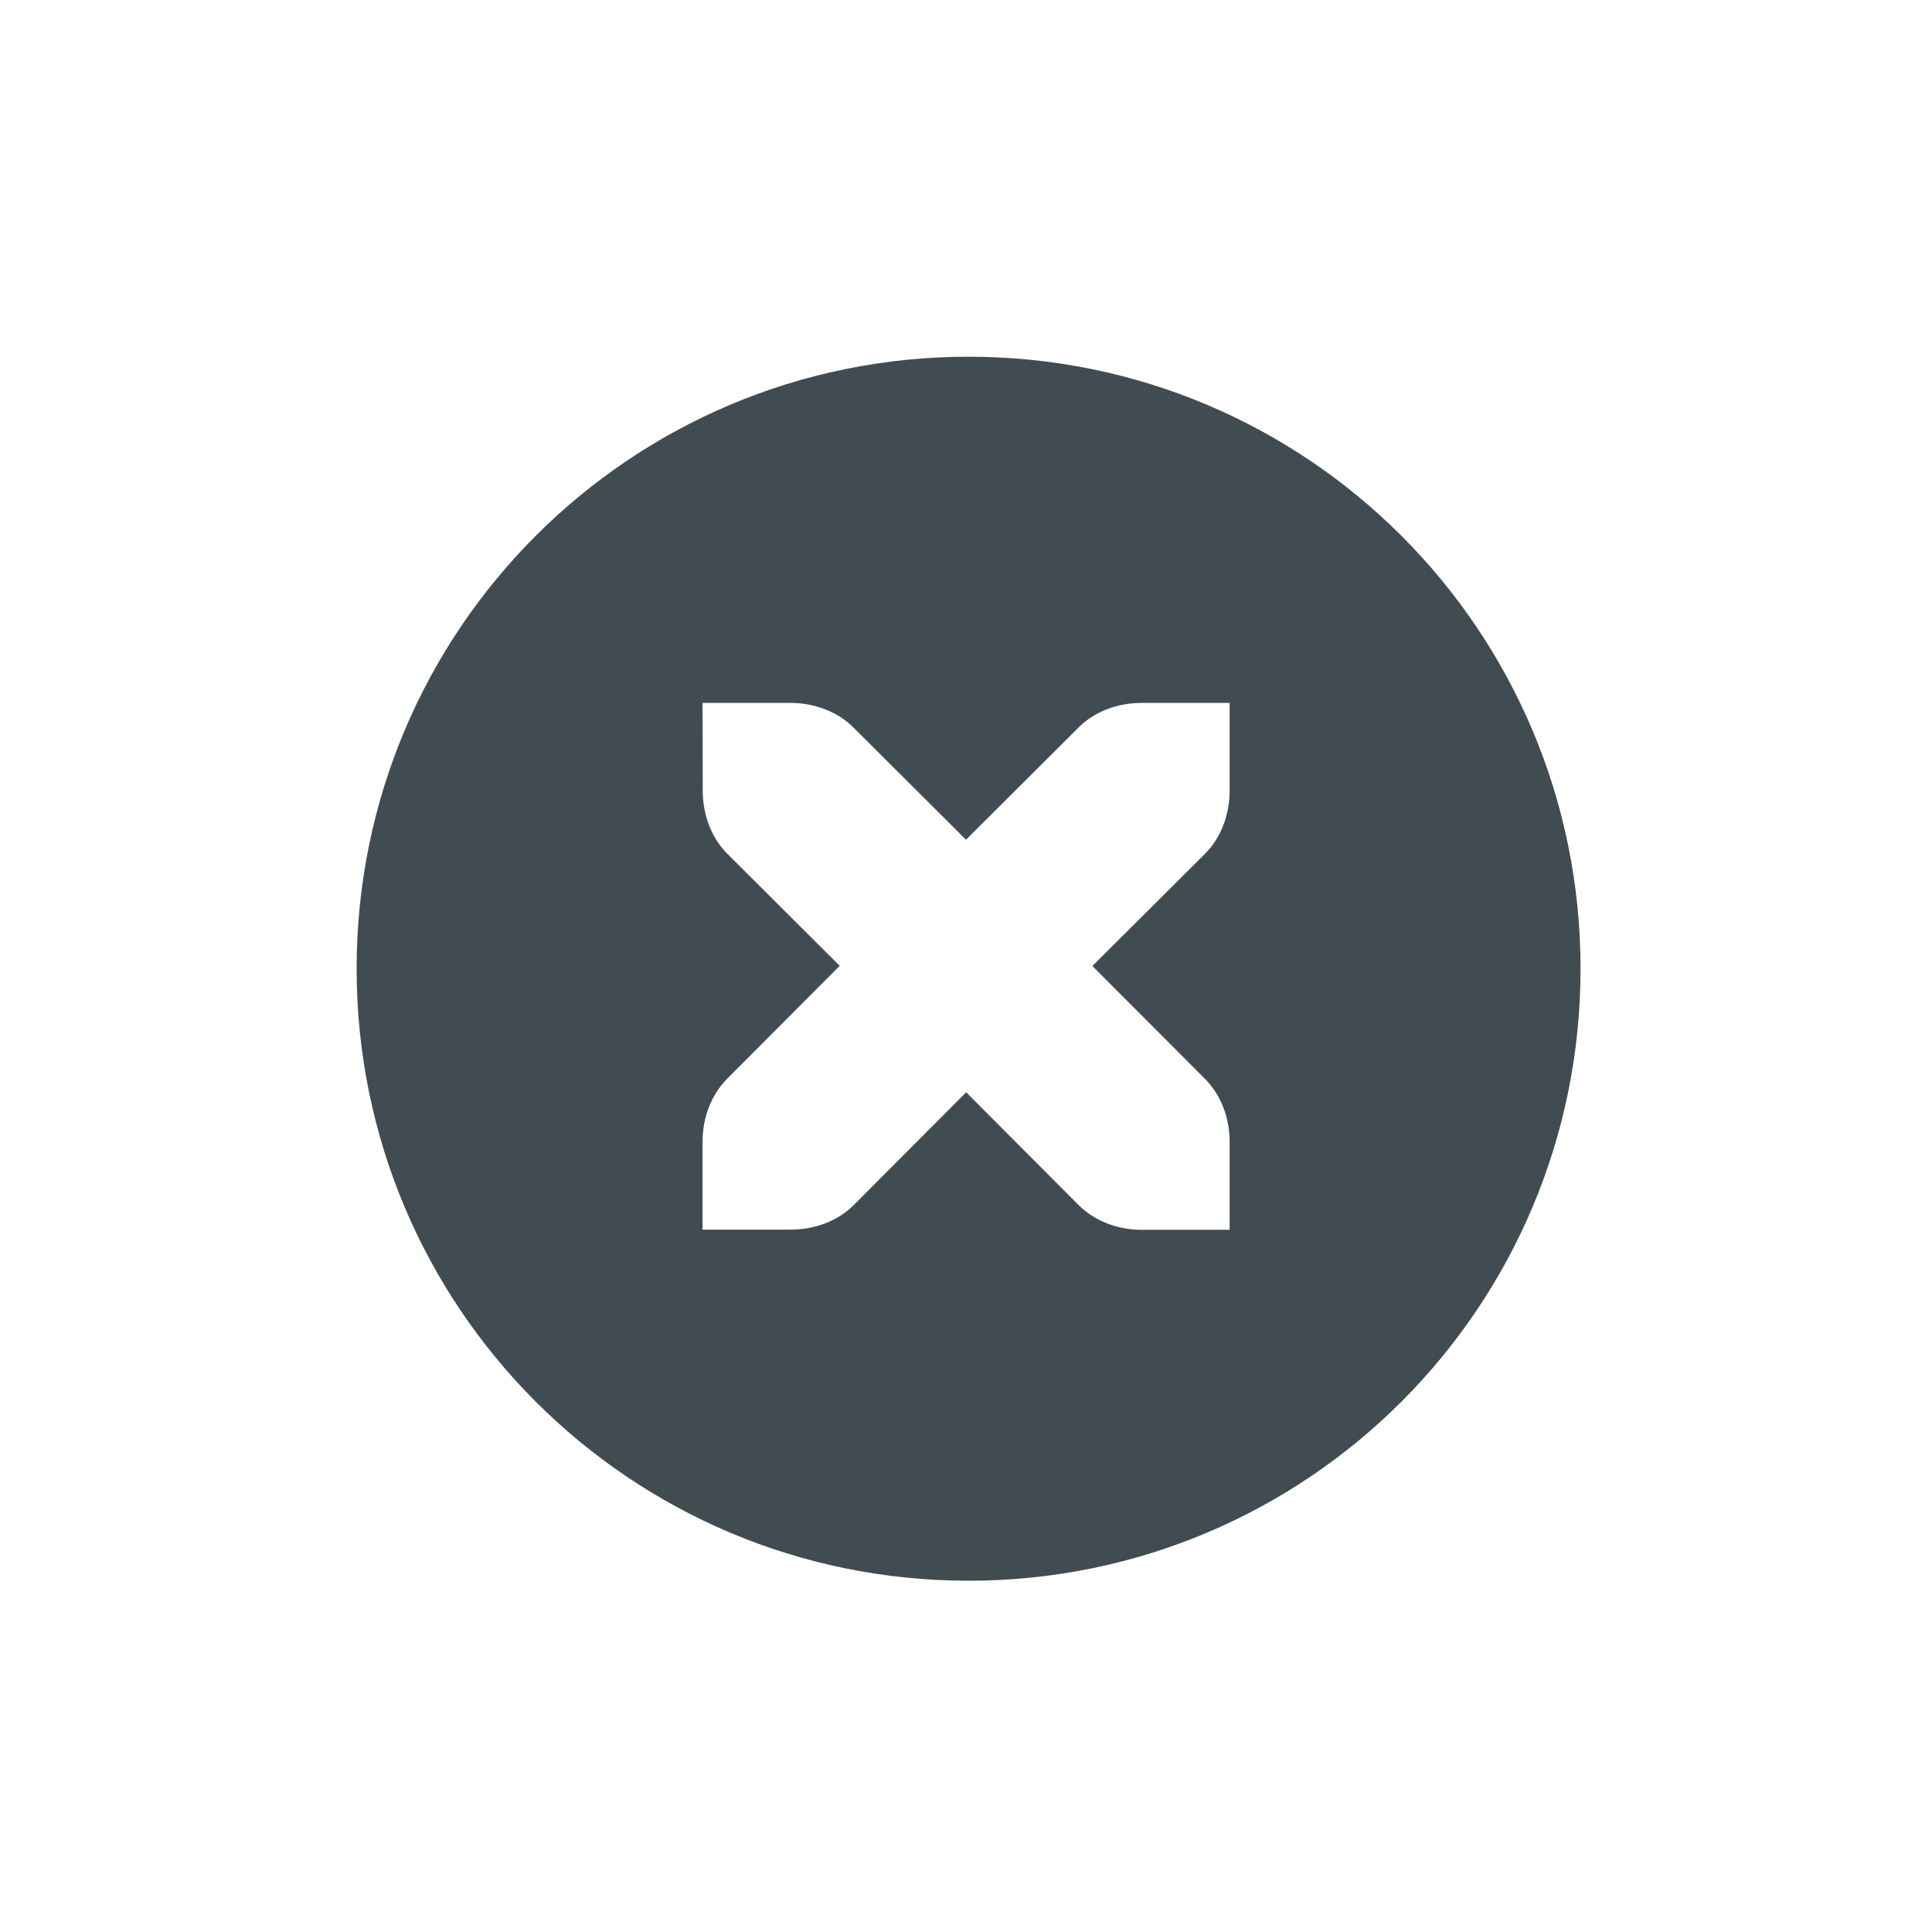
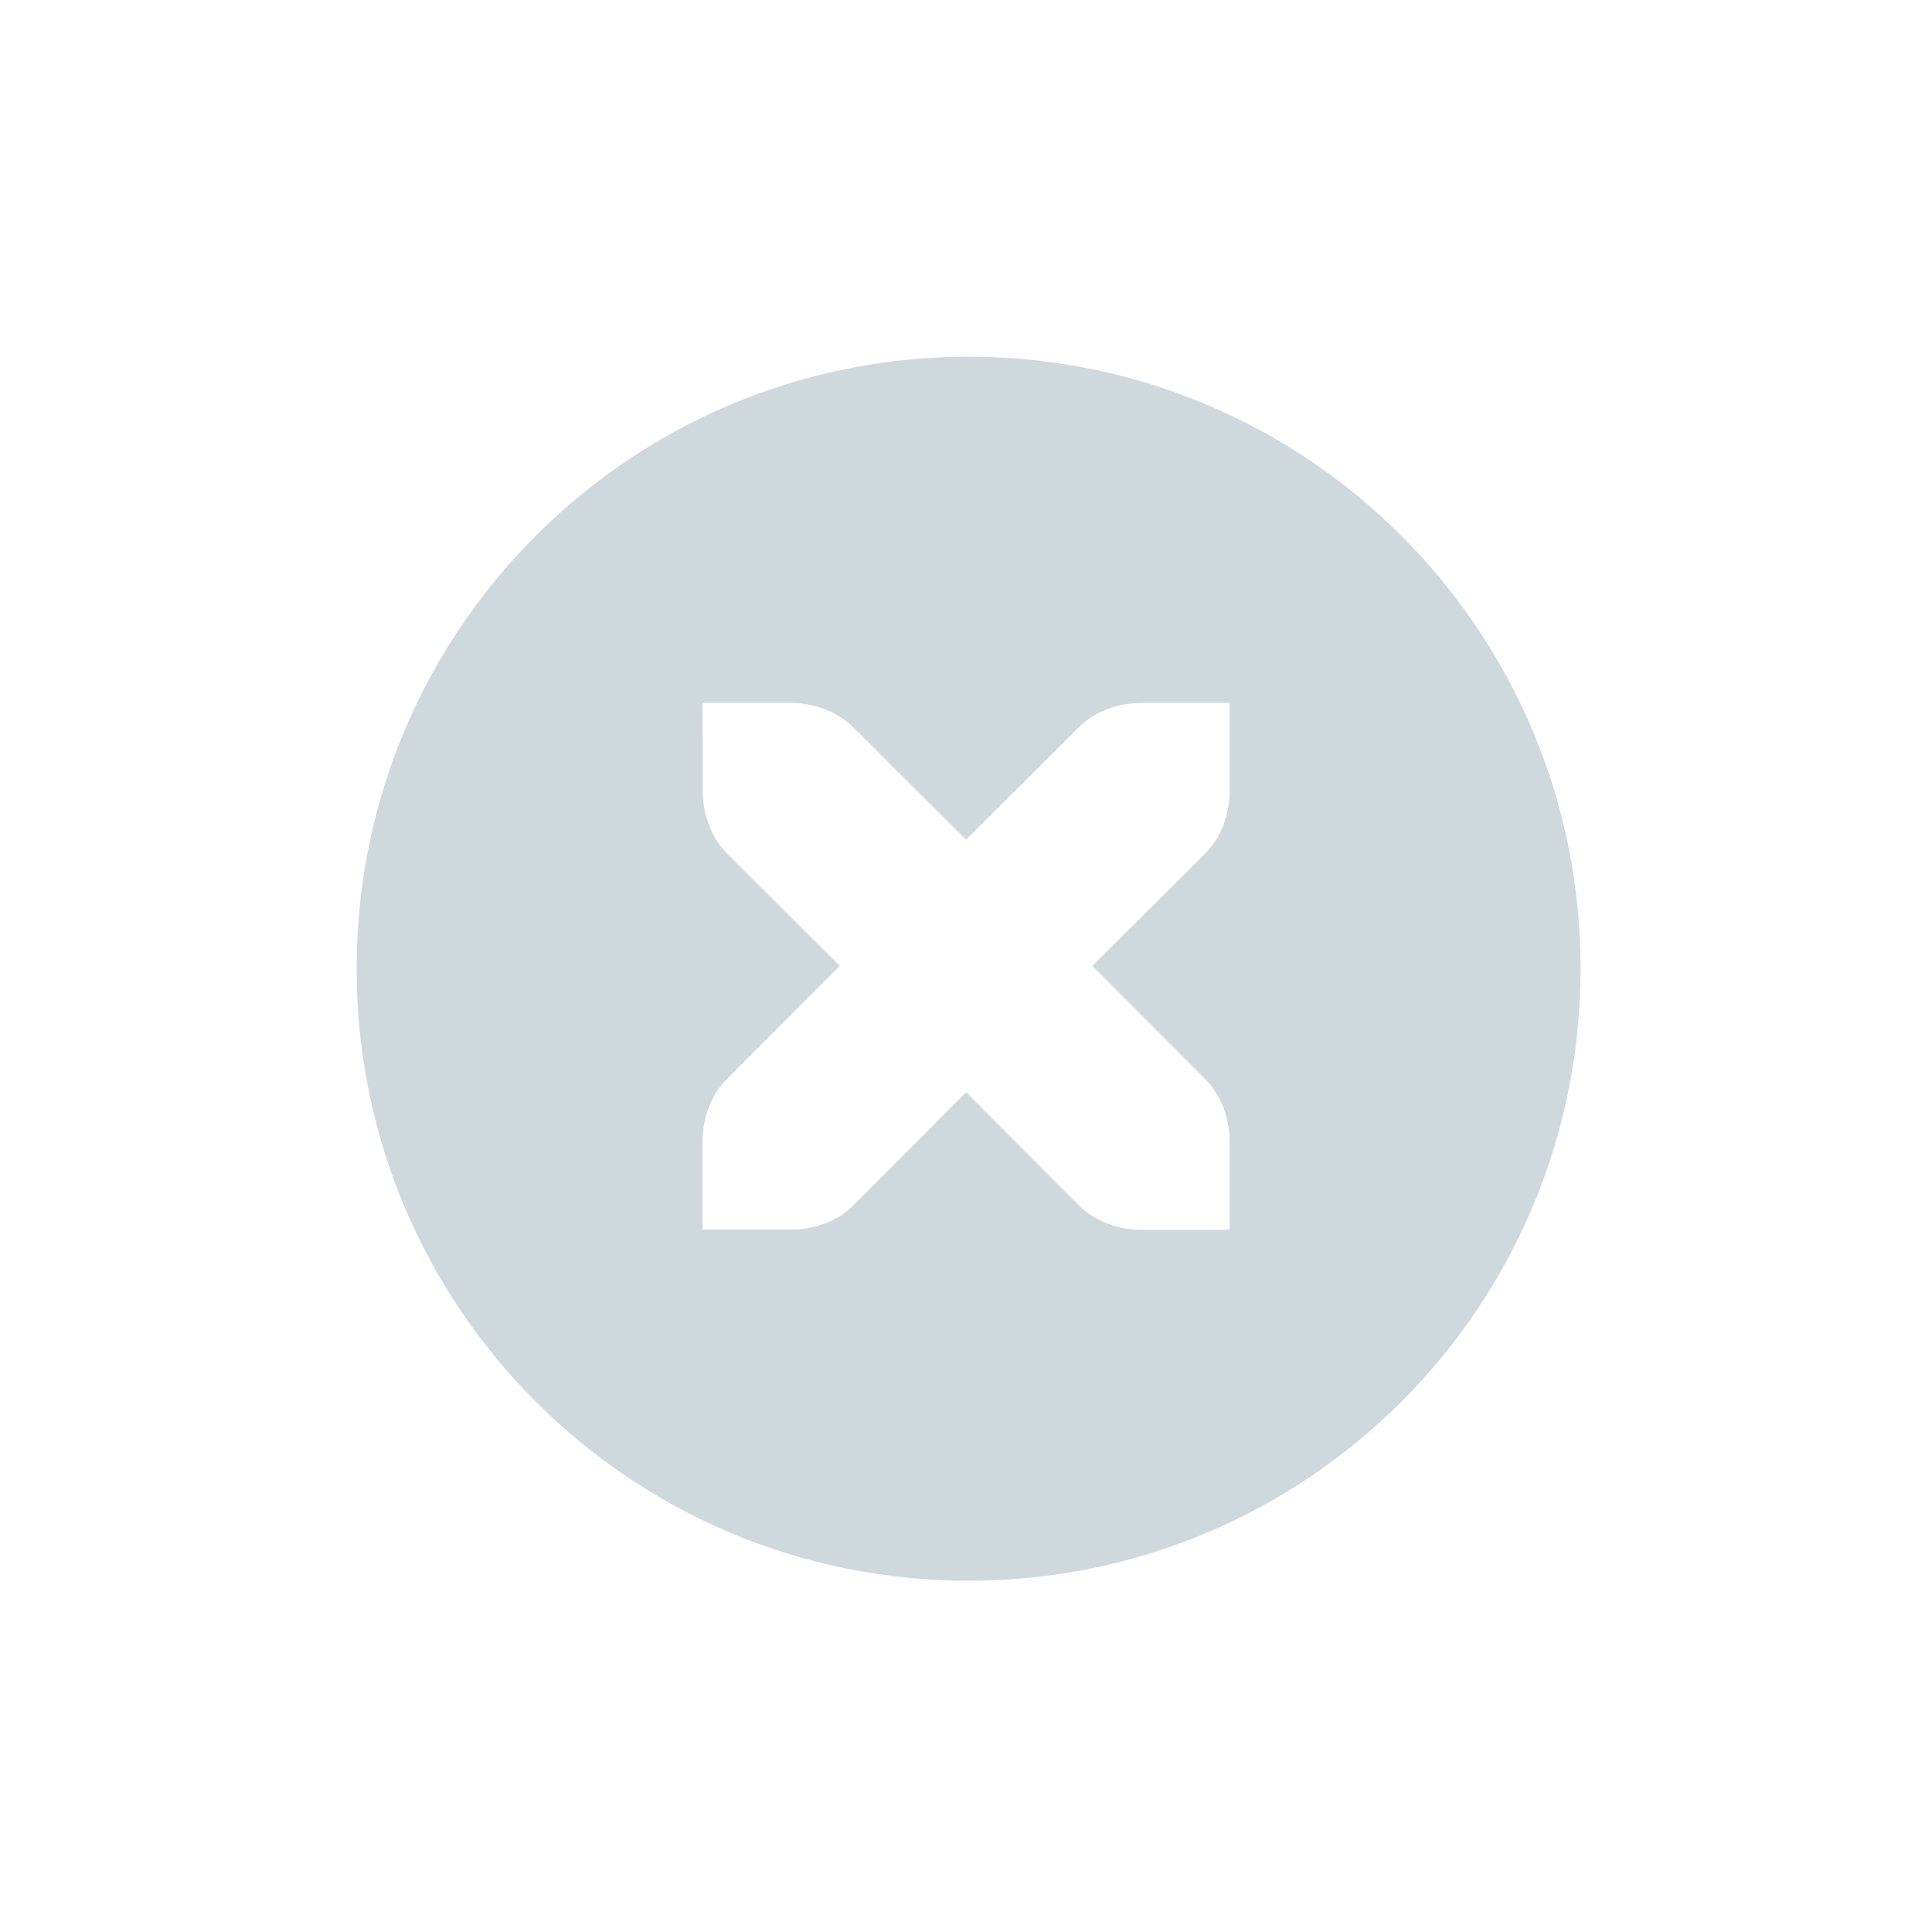
<svg xmlns="http://www.w3.org/2000/svg" width="22" height="22" viewBox="0 0 22 22">
  <defs>
    <style type="text/css" id="current-color-scheme">
-    .ColorScheme-Text { color:#414c52; } .ColorScheme-Highlight { color:#00bcd4; } .ColorScheme-ButtonBackground { color:#cfd8dc; }
+    .ColorScheme-Text { color:#cfd8dc; } .ColorScheme-Highlight { color:#00bcd4; } .ColorScheme-ButtonBackground { color:#cfd8dc; }
  </style>
  </defs>
  <path style="fill:currentColor;opacity:1" class="ColorScheme-Text" transform="translate(3 3)" d="M 8.029 1.062 C 4.176 1.062 1.061 4.178 1.061 8.031 C 1.061 11.885 4.176 15 8.029 15 C 11.883 15 14.998 11.885 14.998 8.031 C 14.998 4.178 11.883 1.062 8.029 1.062 z M 5 5.004 L 6 5.004 C 6.276 5.004 6.538 5.104 6.719 5.285 L 8 6.562 L 9.281 5.285 C 9.461 5.104 9.722 5.004 10.002 5.004 L 11.002 5.004 L 11.002 6.004 C 11.002 6.28 10.902 6.542 10.721 6.723 L 9.439 8 L 10.721 9.285 C 10.902 9.466 11.003 9.728 11.002 10.004 L 11.002 11.004 L 10.002 11.004 C 9.726 11.004 9.464 10.904 9.283 10.723 L 8.002 9.438 L 6.721 10.723 C 6.541 10.903 6.28 11.002 6 11.002 L 5 11.002 L 5 10.002 C 5 9.726 5.1 9.464 5.281 9.283 L 6.562 7.998 L 5.281 6.721 C 5.101 6.541 5.002 6.278 5.002 6.002 L 5 5.004 z" />
</svg>
